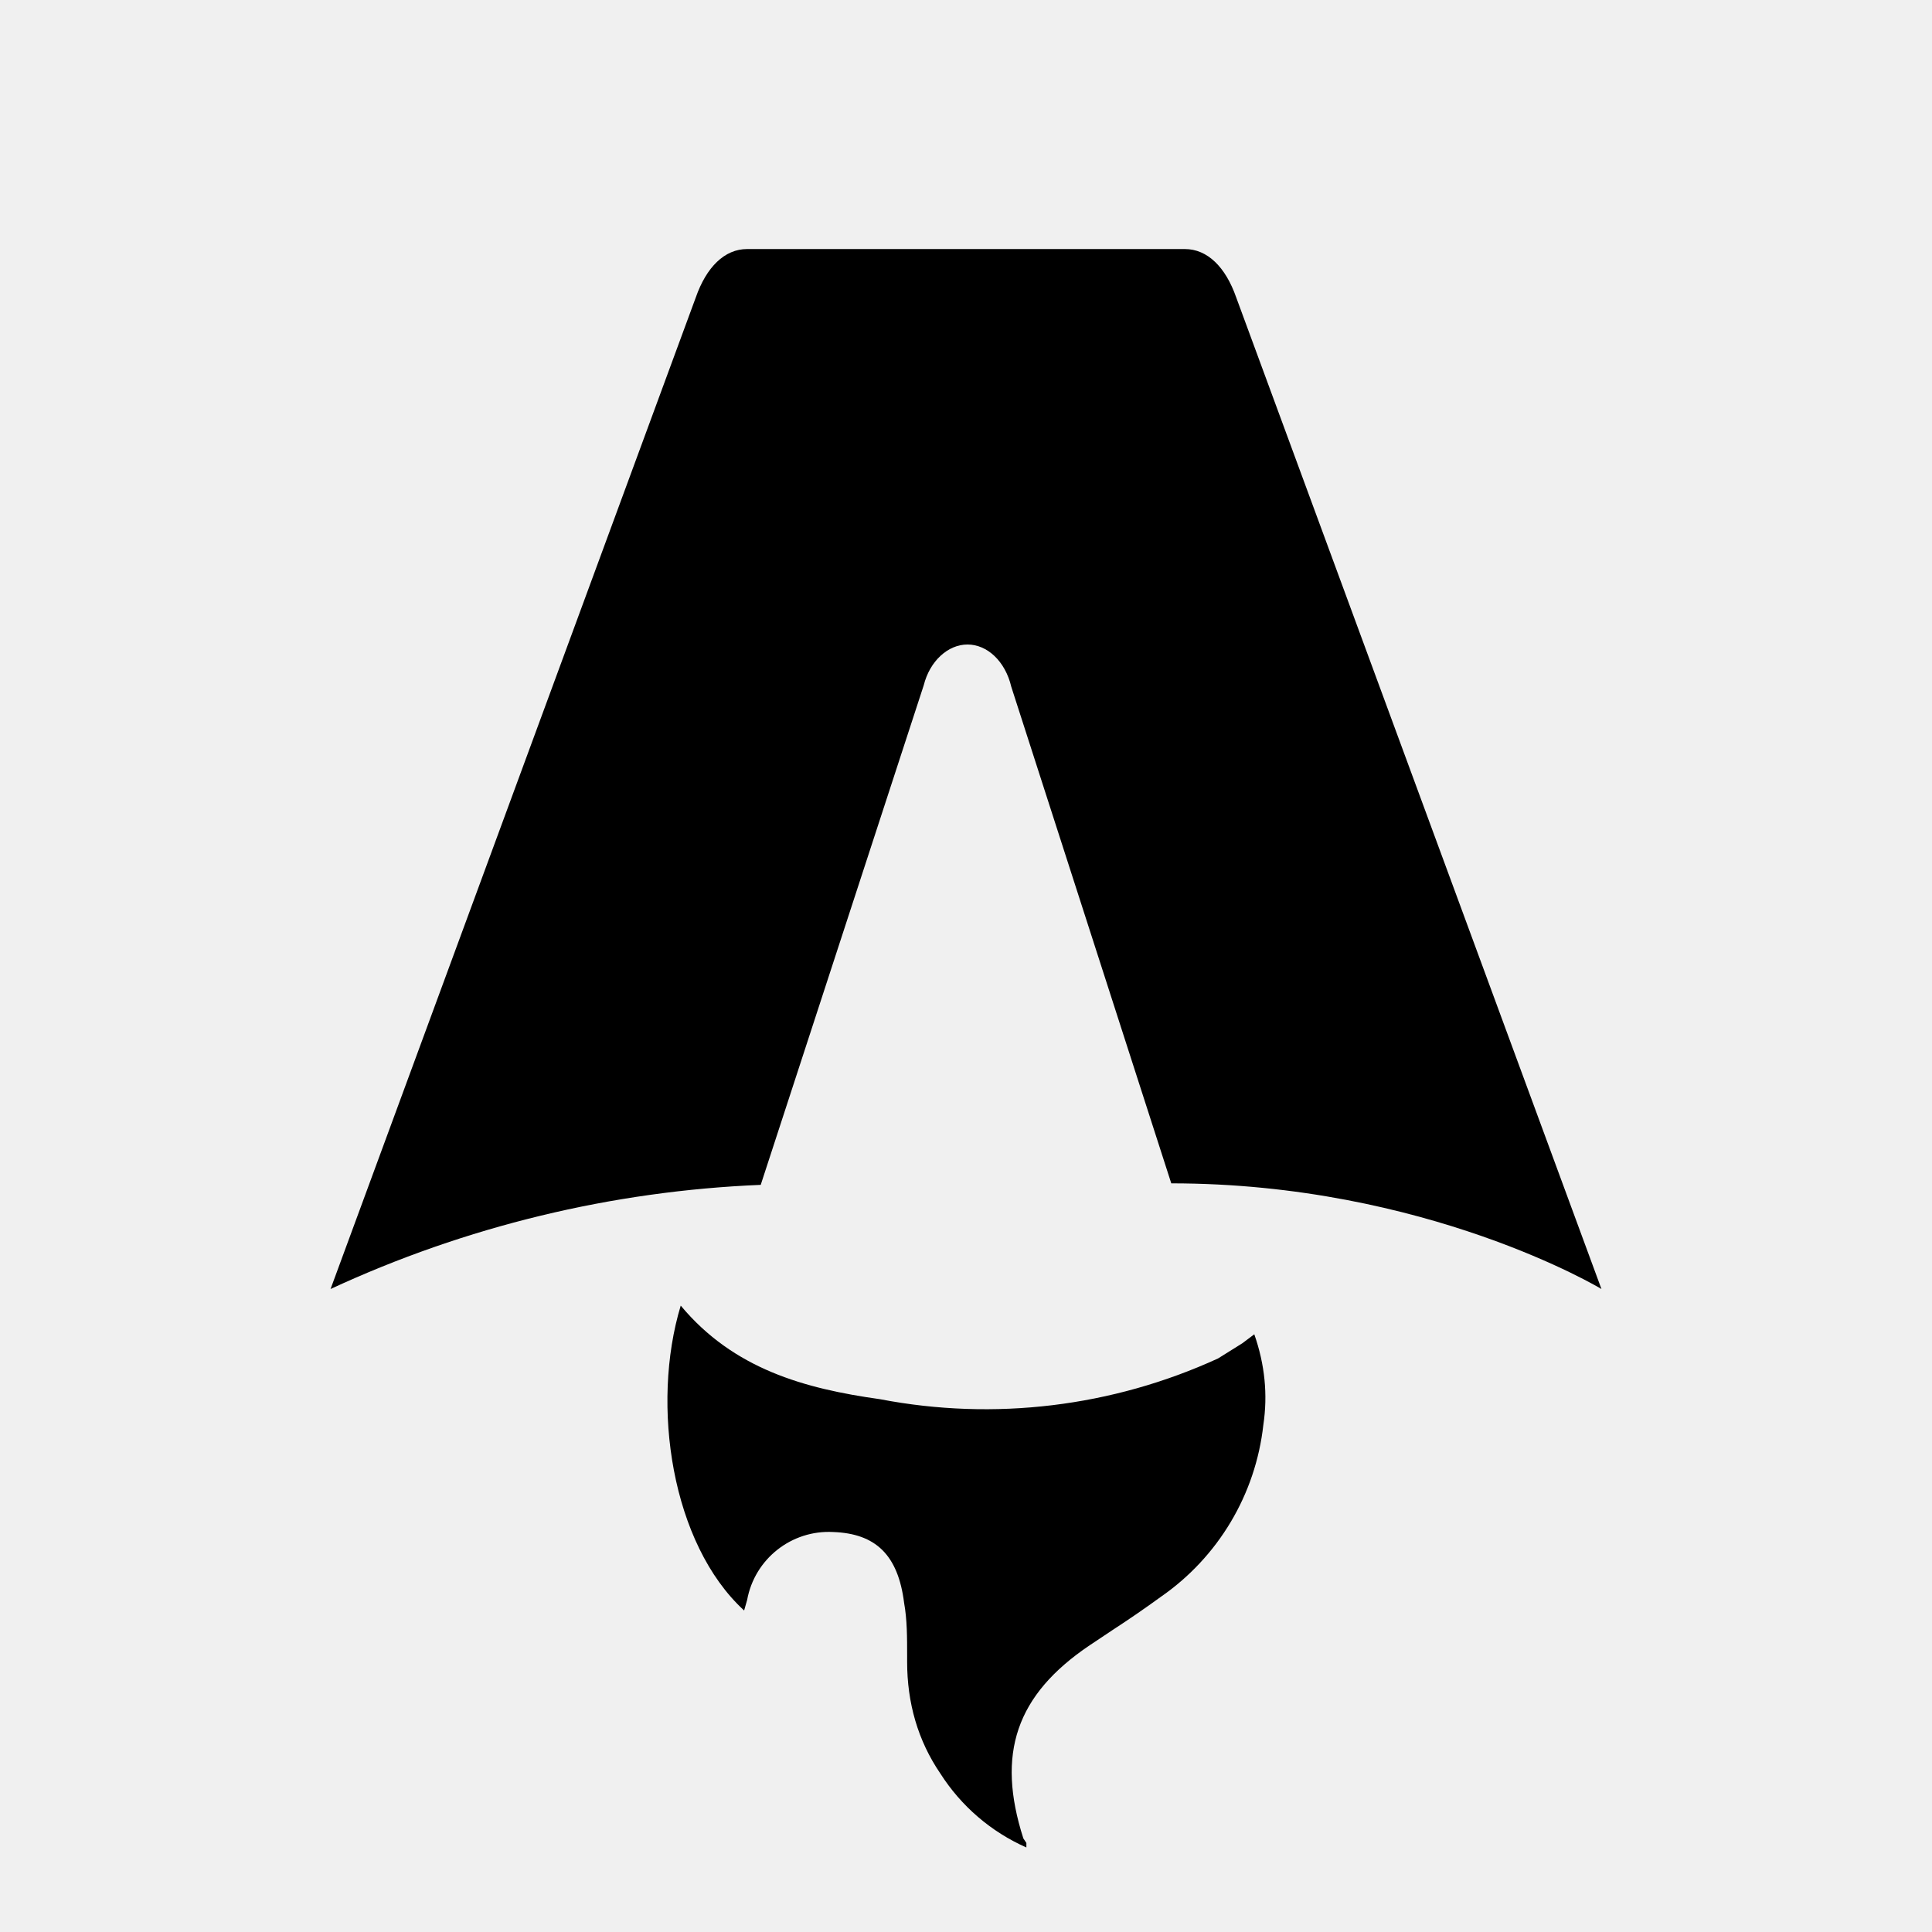
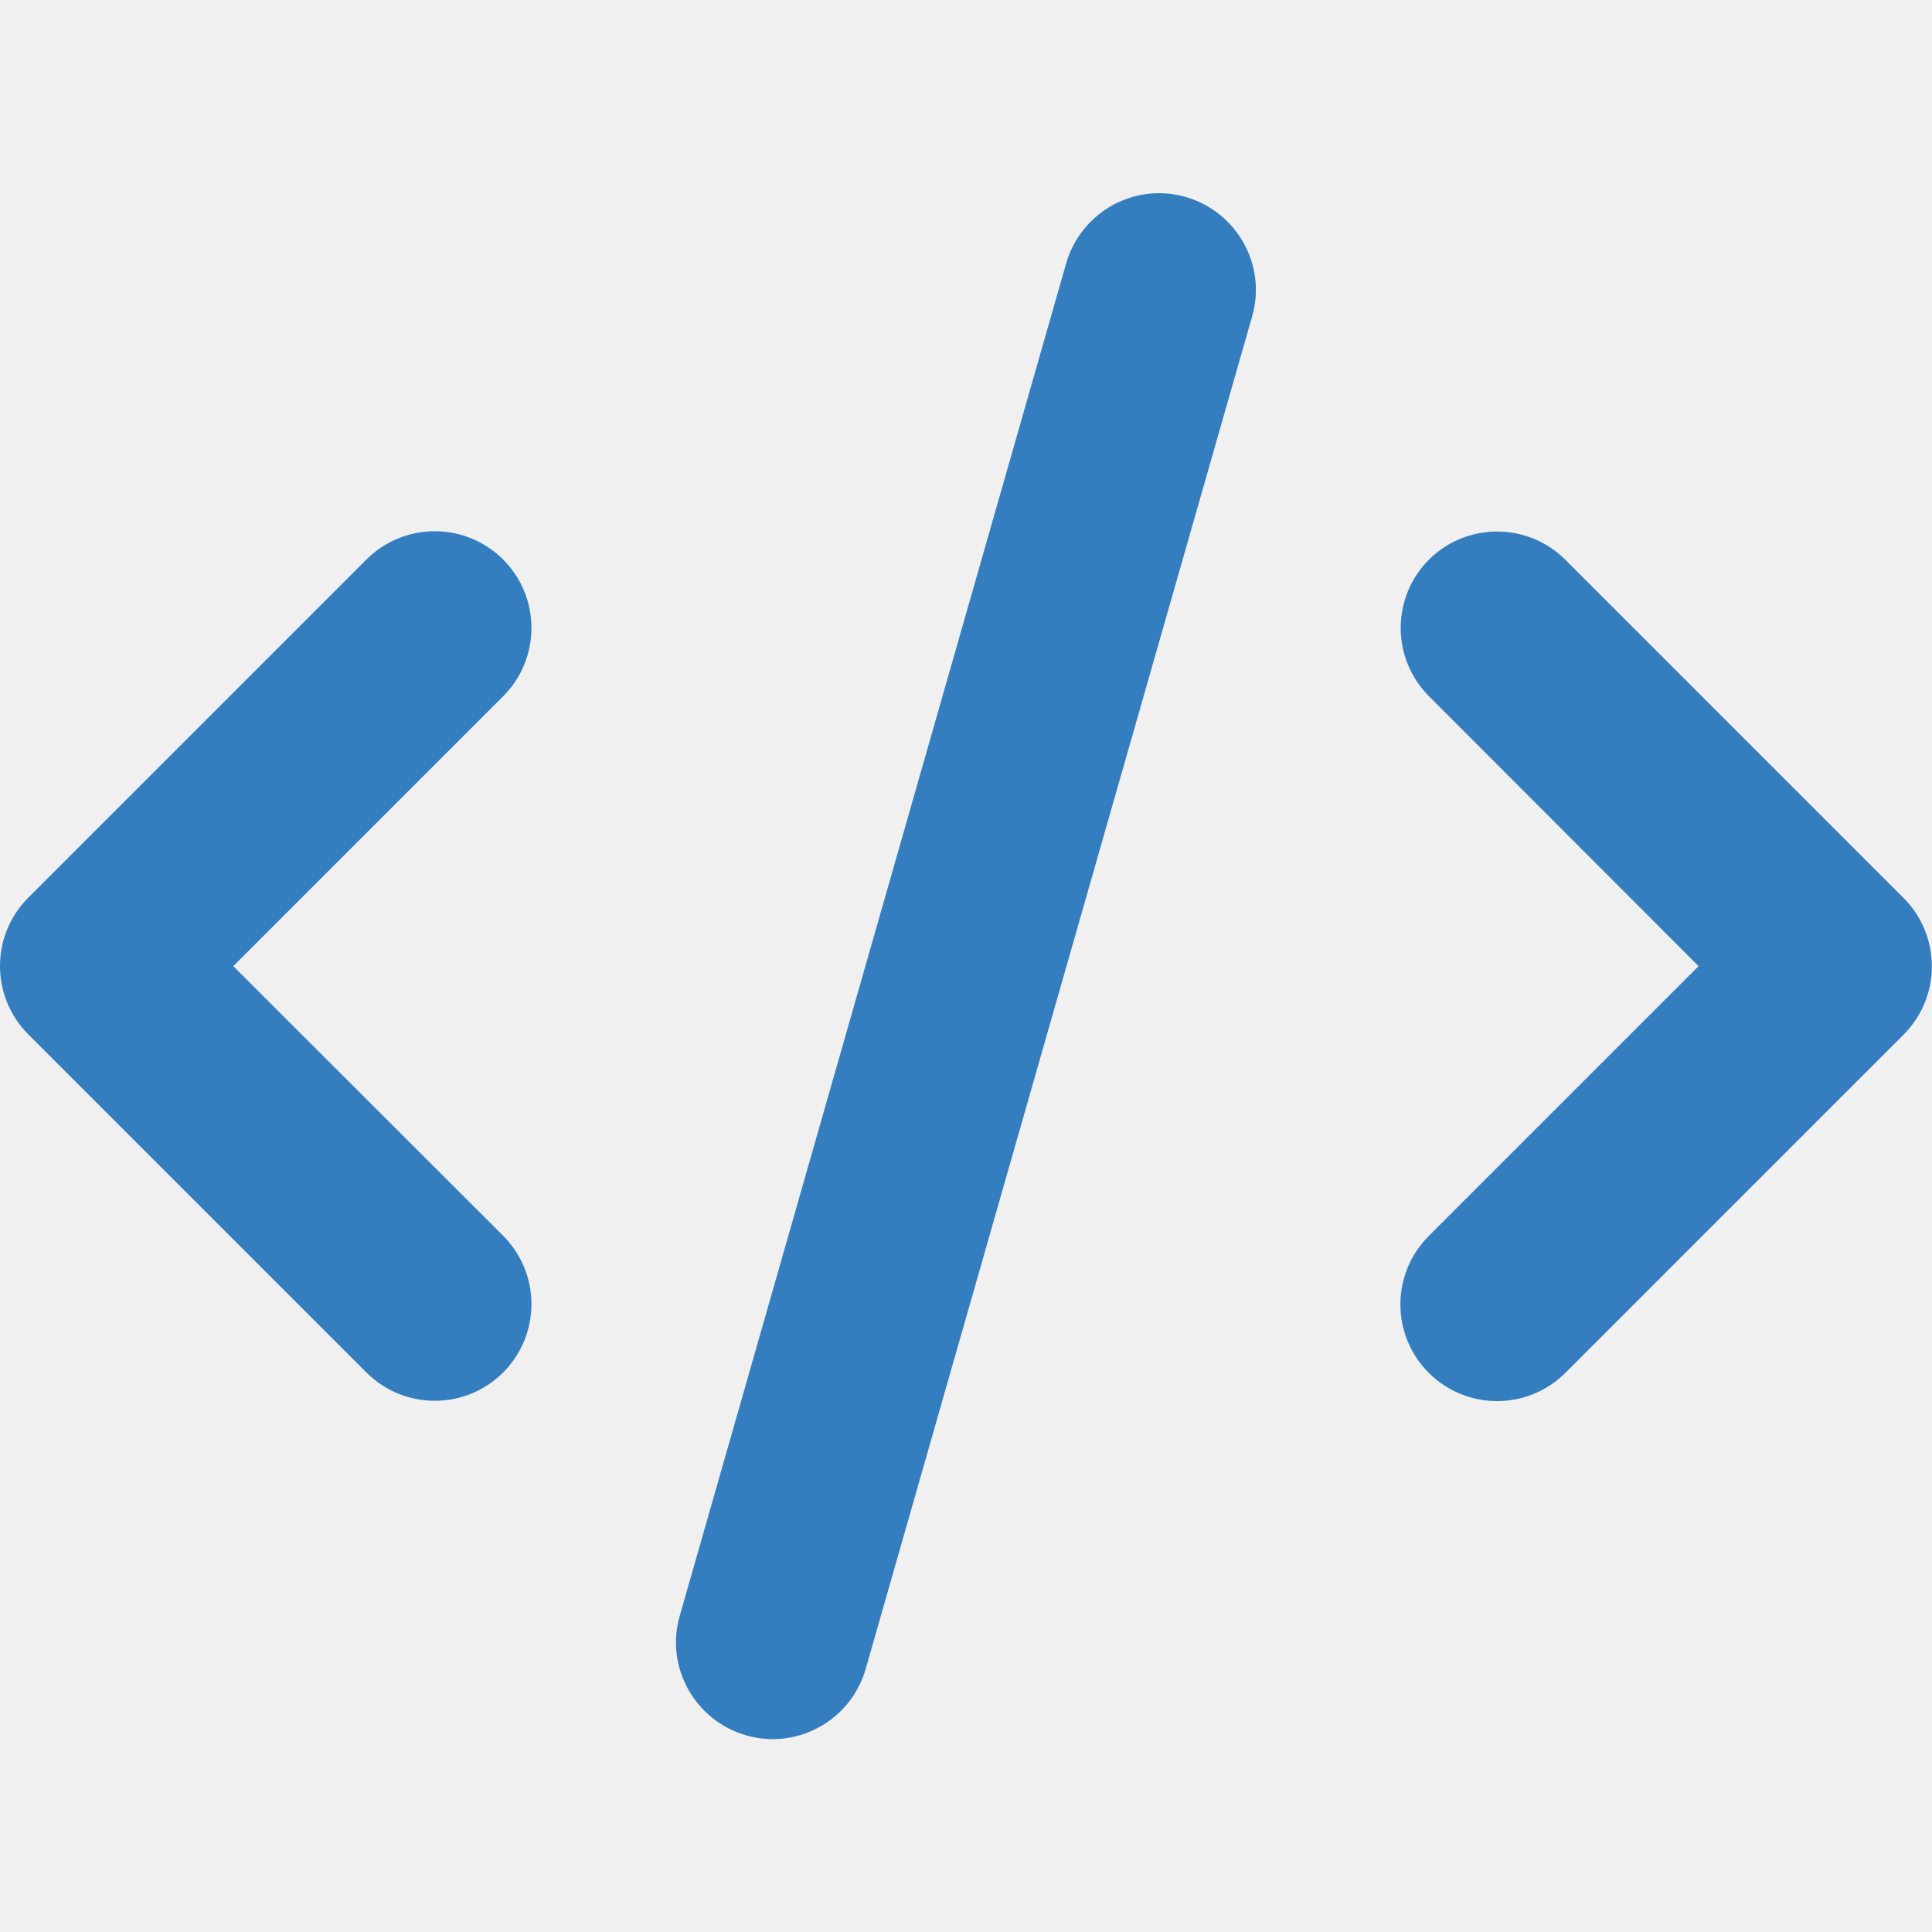
- <svg xmlns="http://www.w3.org/2000/svg" fill="none" viewBox="0 0 128 128">
-   <path d="M50.4 78.5a75.1 75.1 0 0 0-28.5 6.9l24.2-65.7c.7-2 1.9-3.2 3.4-3.2h29c1.5 0 2.7 1.2 3.4 3.2l24.2 65.7s-11.6-7-28.5-7L67 45.5c-.4-1.7-1.6-2.8-2.9-2.8-1.3 0-2.5 1.1-2.9 2.7L50.4 78.5Zm-1.1 28.2Zm-4.2-20.2c-2 6.6-.6 15.8 4.2 20.2a17.5 17.5 0 0 1 .2-.7 5.5 5.5 0 0 1 5.7-4.5c2.8.1 4.3 1.5 4.7 4.7.2 1.1.2 2.3.2 3.5v.4c0 2.7.7 5.2 2.2 7.4a13 13 0 0 0 5.7 4.9v-.3l-.2-.3c-1.8-5.6-.5-9.5 4.4-12.8l1.5-1a73 73 0 0 0 3.2-2.2 16 16 0 0 0 6.8-11.4c.3-2 .1-4-.6-6l-.8.6-1.6 1a37 37 0 0 1-22.4 2.7c-5-.7-9.7-2-13.2-6.2Z" />
-   <style>
-         path { fill: #000; }
-         @media (prefers-color-scheme: dark) {
-             path { fill: #FFF; }
-         }
-     </style>
+ <svg xmlns="http://www.w3.org/2000/svg" width="640px" height="640px" viewBox="0 0 640 640" version="1.1">
+   <g id="Artboard" stroke="none" stroke-width="1" fill="none" fill-rule="evenodd">
+     <g id="code-solid" transform="translate(0, 64)" fill="#347EC0" fill-rule="nonzero">
+       <path d="M392.775,1.254 C375.775,-3.646 358.075,6.254 353.175,23.254 L225.175,471.254 C220.275,488.254 230.175,505.954 247.175,510.854 C264.175,515.754 281.875,505.854 286.775,488.854 L414.775,40.854 C419.675,23.854 409.775,6.154 392.775,1.254 Z M473.375,121.354 C460.875,133.854 460.875,154.154 473.375,166.654 L562.675,256.054 L473.275,345.454 C460.775,357.954 460.775,378.254 473.275,390.754 C485.775,403.254 506.075,403.254 518.575,390.754 L630.575,278.754 C643.075,266.254 643.075,245.954 630.575,233.454 L518.575,121.454 C506.075,108.954 485.775,108.954 473.275,121.454 L473.375,121.354 Z M166.675,121.354 C154.175,108.854 133.875,108.854 121.375,121.354 L9.375,233.354 C-3.125,245.854 -3.125,266.154 9.375,278.654 L121.375,390.654 C133.875,403.154 154.175,403.154 166.675,390.654 C179.175,378.154 179.175,357.854 166.675,345.354 L77.275,256.054 L166.675,166.654 C179.175,154.154 179.175,133.854 166.675,121.354 Z" id="Shape" />
+     </g>
+   </g>
</svg>
